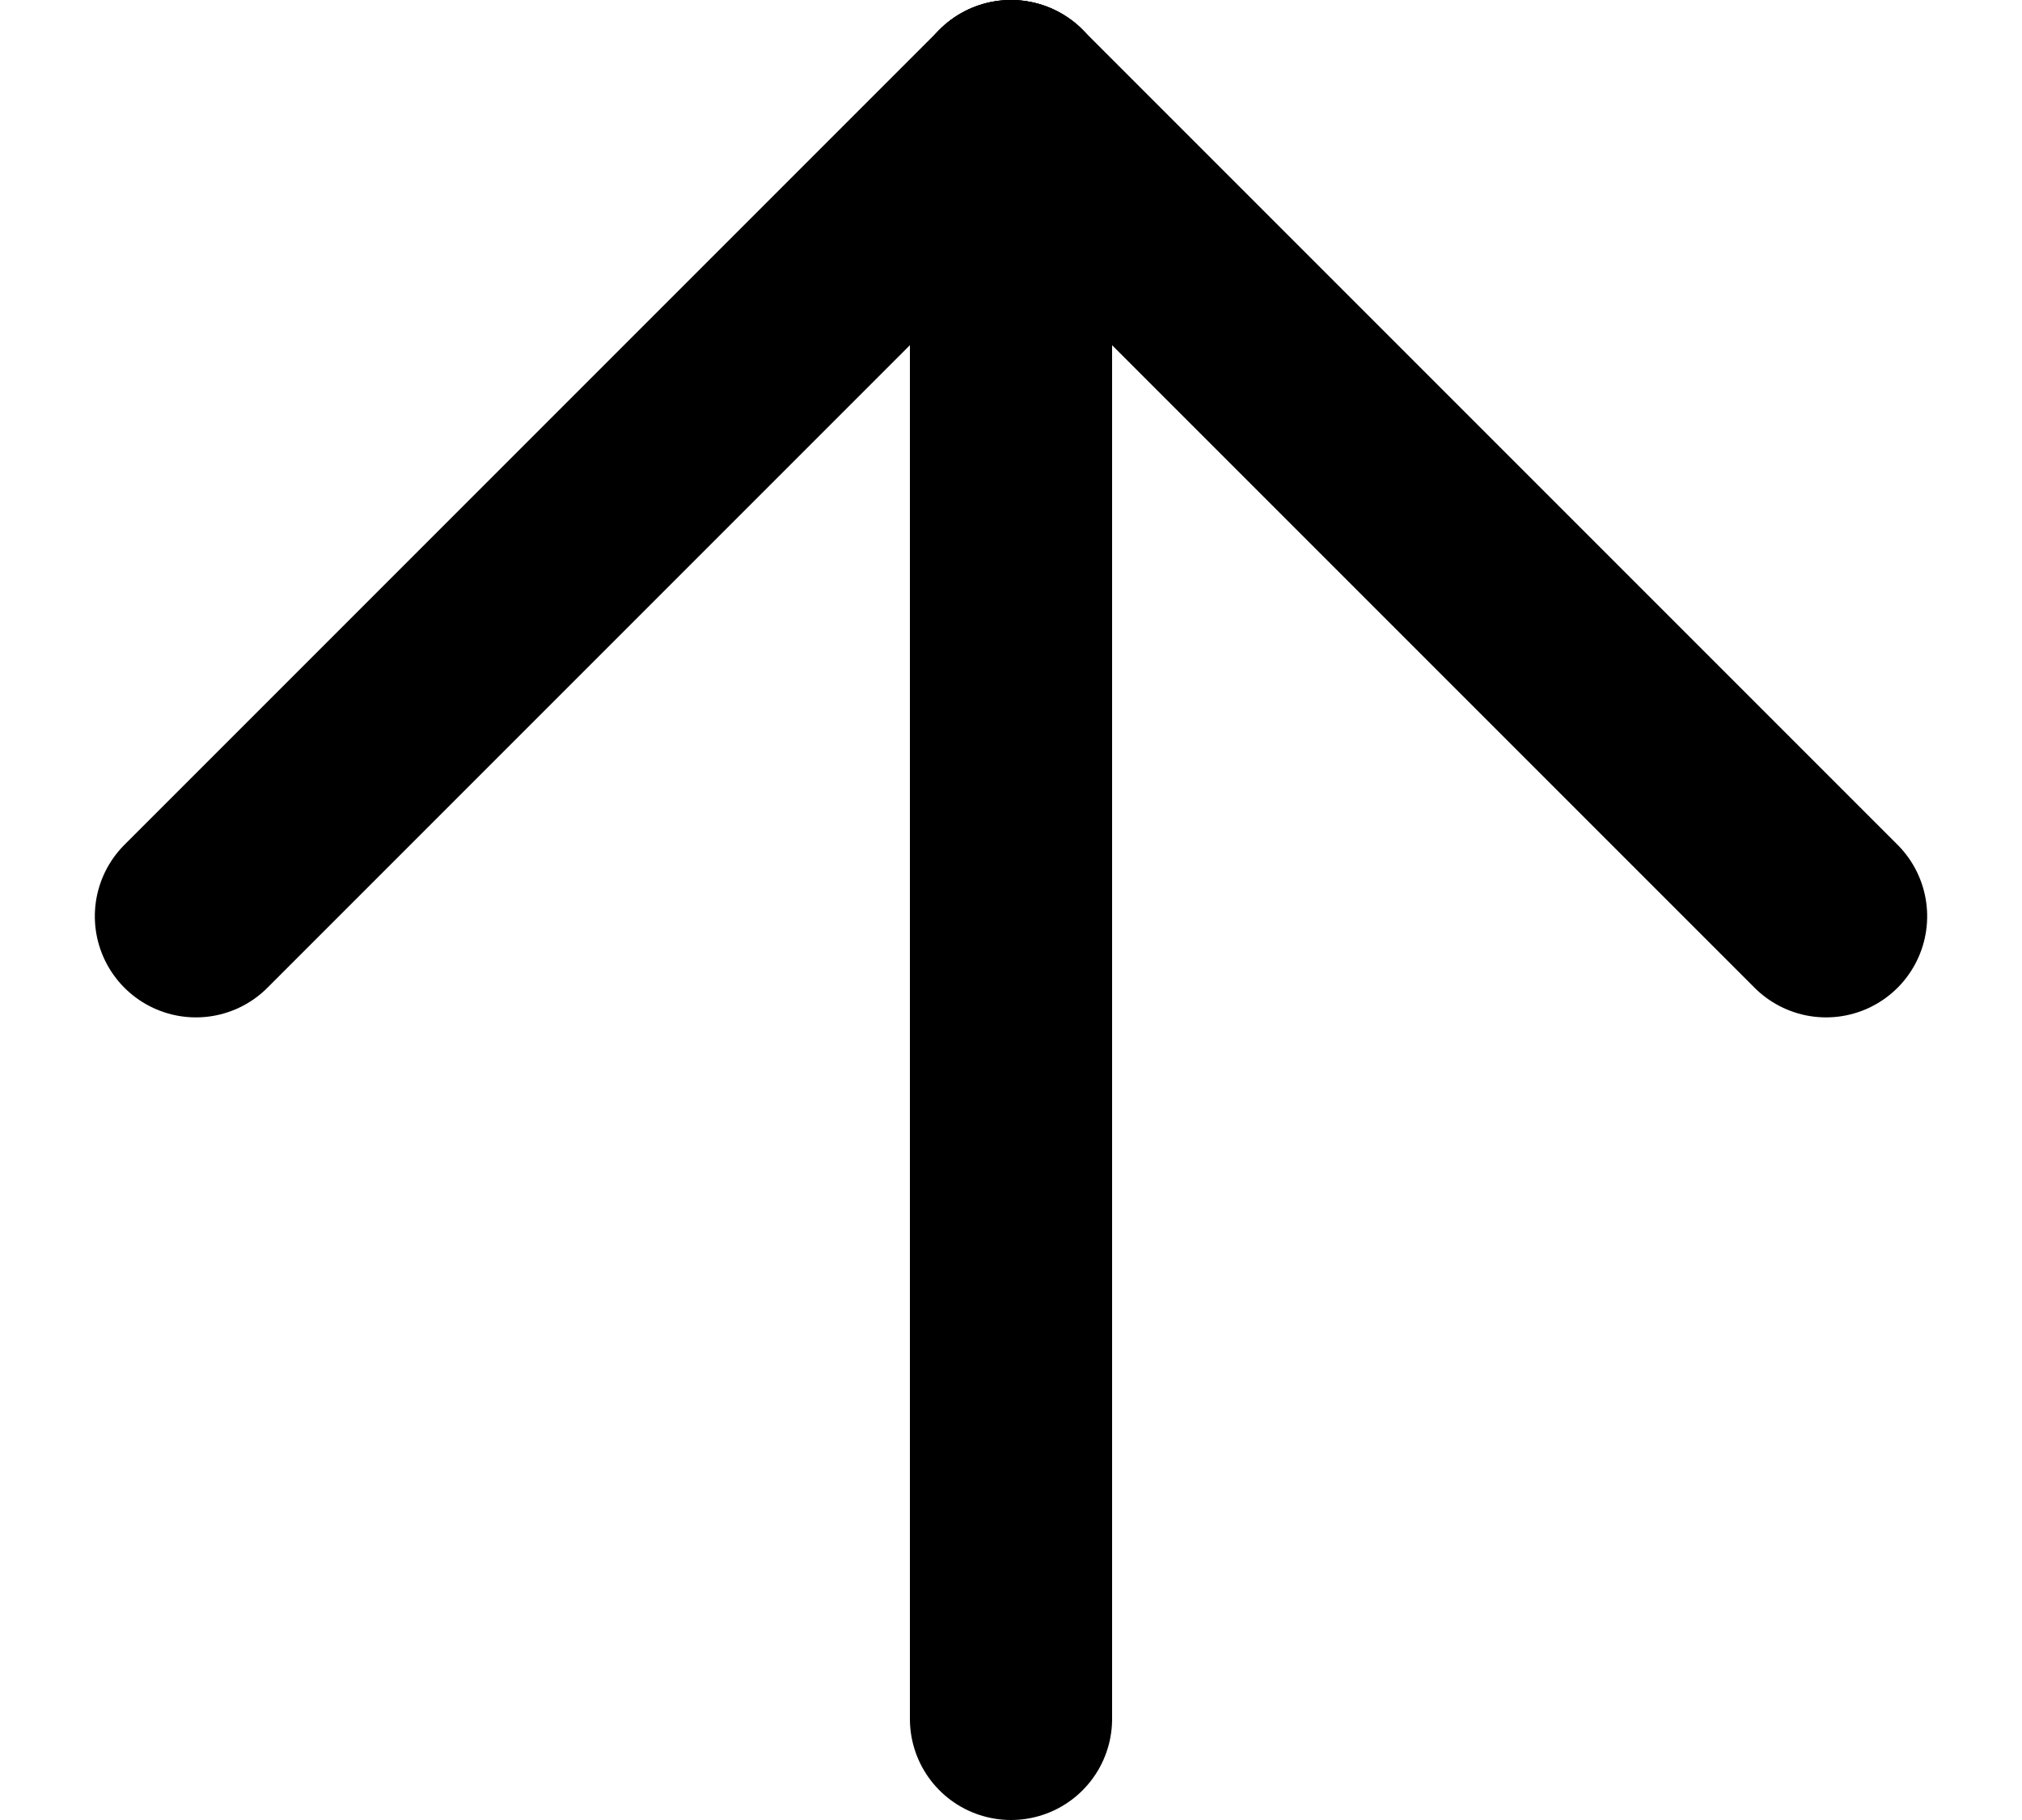
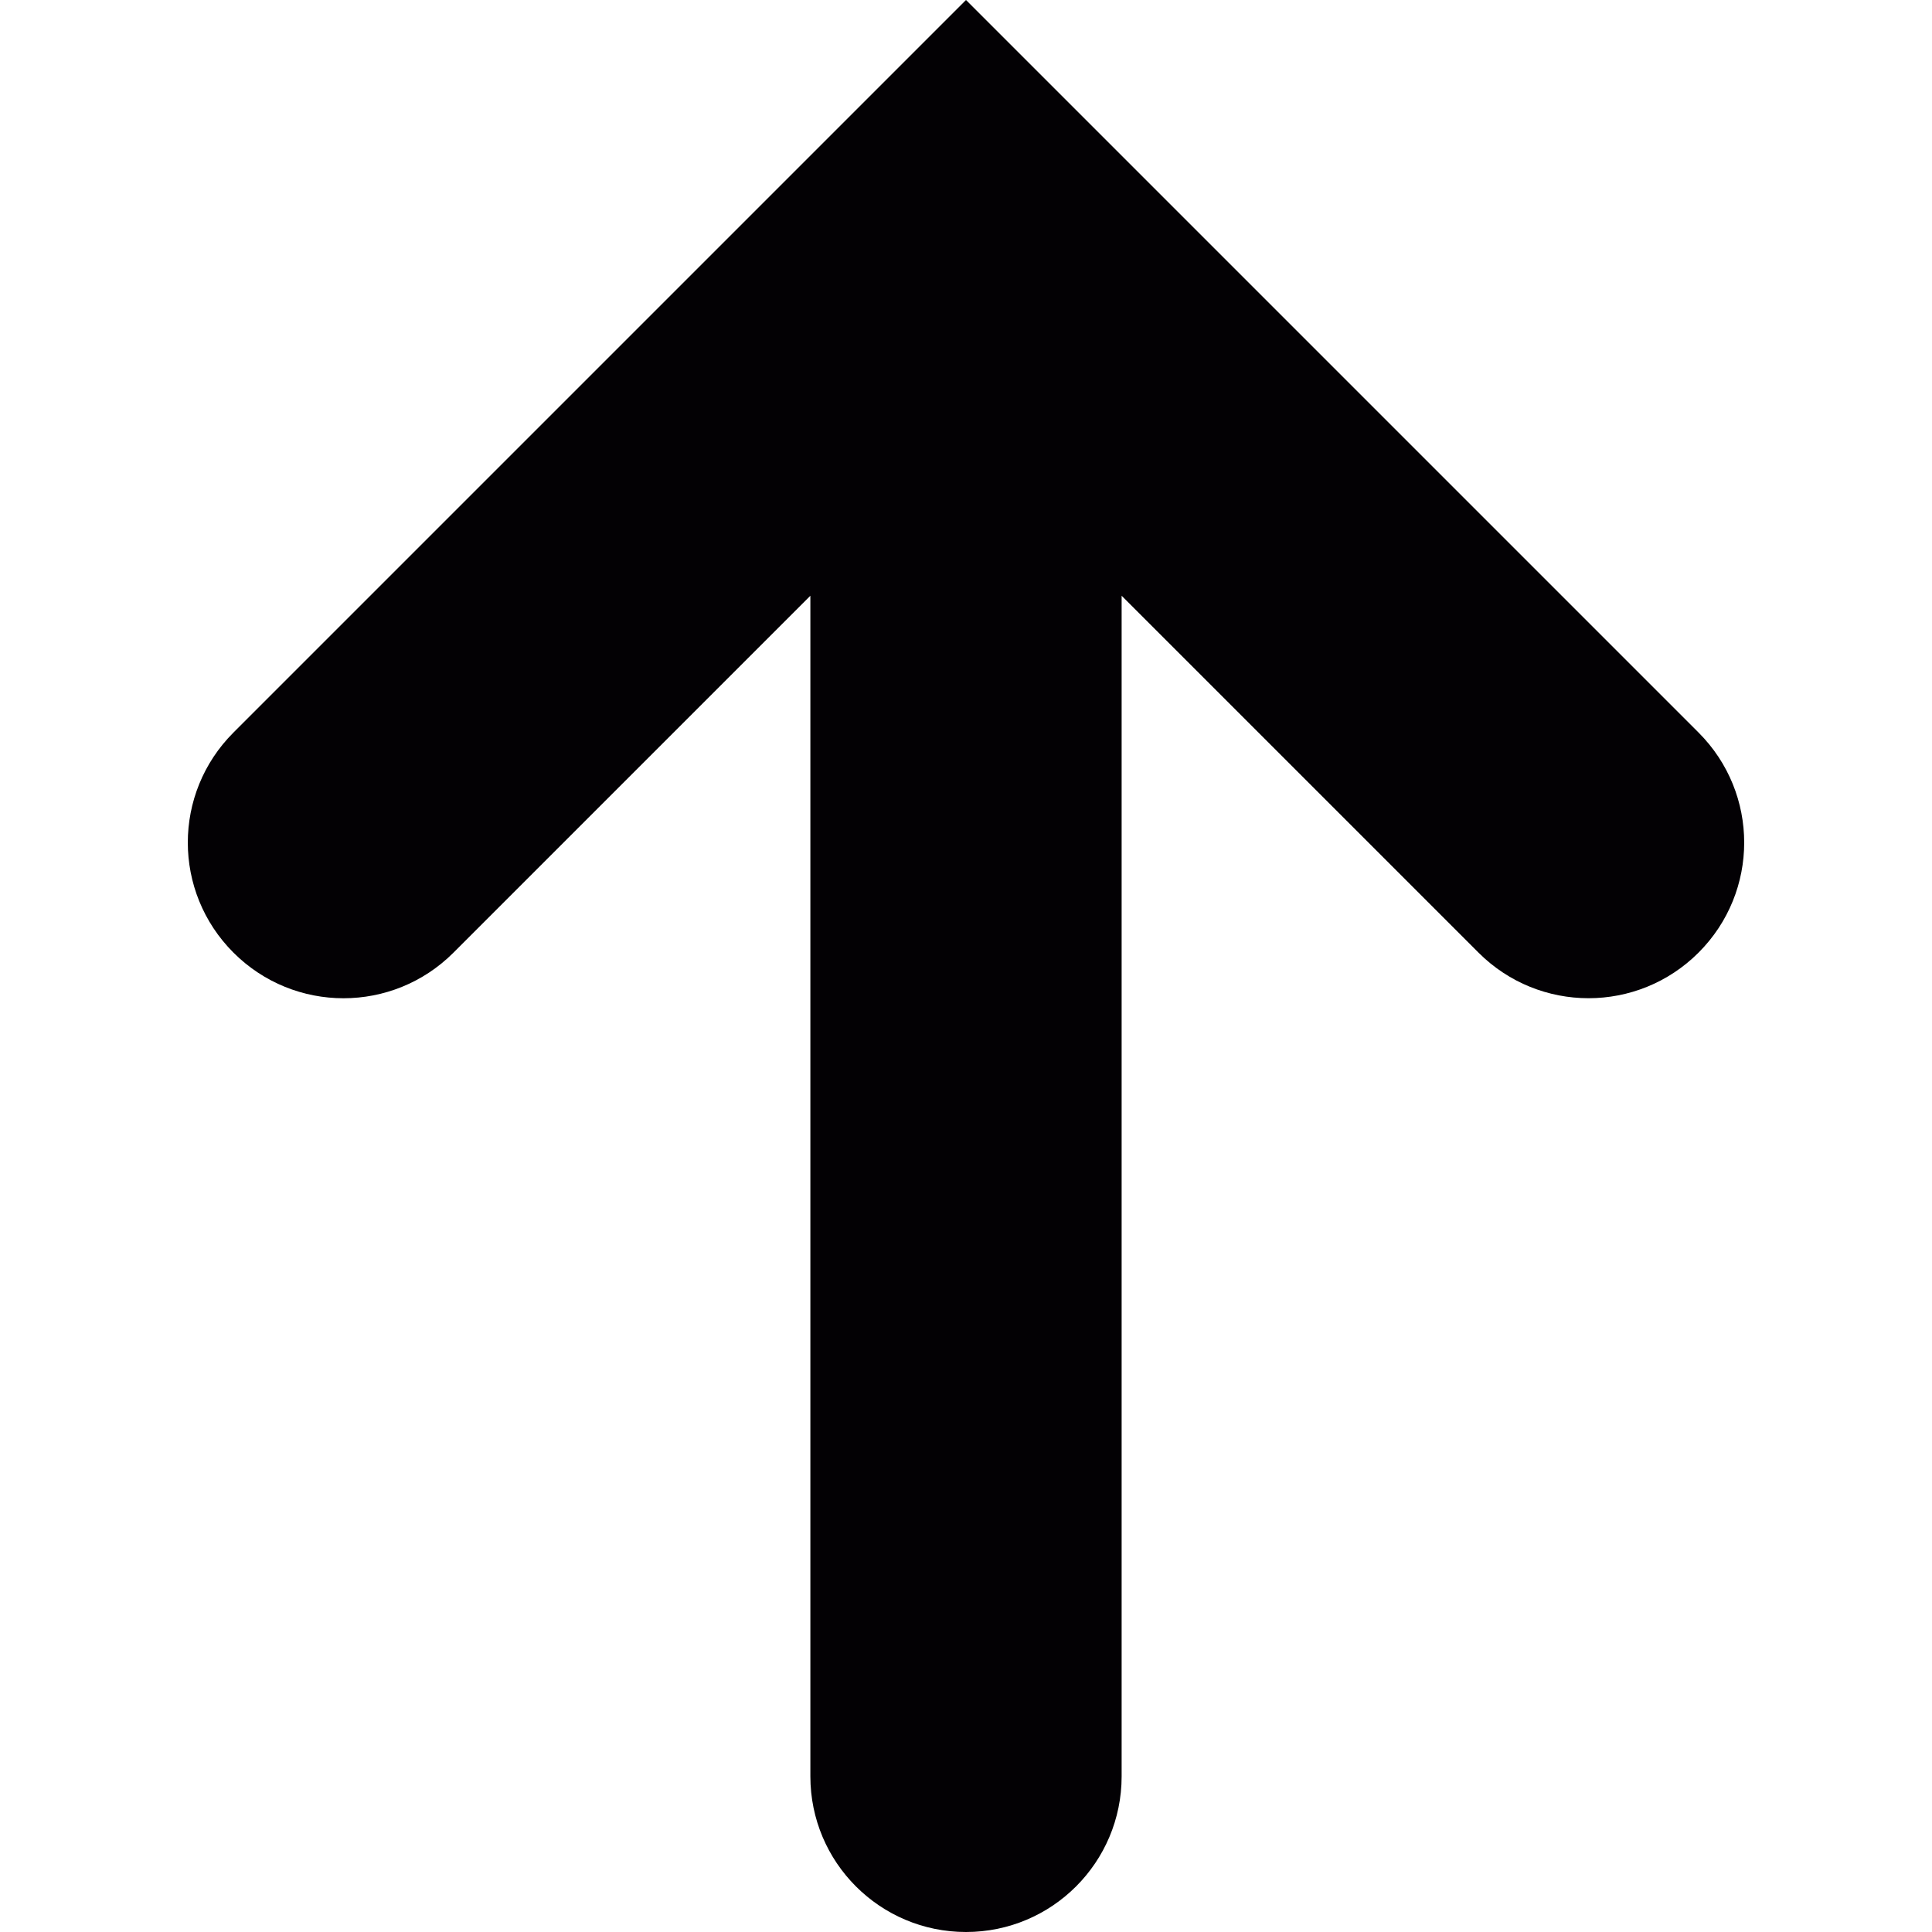
- <svg xmlns="http://www.w3.org/2000/svg" width="20px" height="18px" viewBox="0 0 20 18" version="1.1">
-   <defs />
-   <g id="Icons" stroke="none" stroke-width="1" fill="none" fill-rule="evenodd" stroke-linecap="round" stroke-linejoin="round">
-     <g id="24-px-Icons" transform="translate(-266, -27)" stroke="#000000">
-       <g id="ic_upward" transform="translate(264, 24)">
-         <g transform="translate(12, 12) rotate(-270) translate(-12, -12) " id="ic_back">
-           <g transform="translate(12, 12) scale(-1, 1) translate(-12, -12) " stroke-width="2">
-             <g id="forward" transform="translate(4, 3)">
-               <path d="M0,9 L16,9" id="Line" />
-               <path d="M16,9 L7.938,0.938" id="Line" />
-               <path d="M16,9 L7.938,17.062" id="Line" />
-             </g>
-           </g>
-         </g>
-       </g>
+ <svg xmlns="http://www.w3.org/2000/svg" version="1.1" id="Capa_1" x="0px" y="0px" viewBox="0 0 12.414 12.414" style="enable-background:new 0 0 12.414 12.414;" xml:space="preserve">
+   <g>
+     <g id="Layer_1_75_">
+       <path style="fill:#030104;" d="M6.207,0L1.5,4.707c-0.391,0.391-0.391,1.023,0,1.414s1.023,0.391,1.414,0l2.293-2.293v7.586    c0,0.552,0.447,1,1,1s1-0.448,1-1V3.828L9.5,6.121c0.195,0.195,0.451,0.293,0.707,0.293s0.512-0.098,0.707-0.293    c0.391-0.391,0.391-1.023,0-1.414L6.207,0z" />
    </g>
  </g>
+   <g>
+ </g>
+   <g>
+ </g>
+   <g>
+ </g>
+   <g>
+ </g>
+   <g>
+ </g>
+   <g>
+ </g>
+   <g>
+ </g>
+   <g>
+ </g>
+   <g>
+ </g>
+   <g>
+ </g>
+   <g>
+ </g>
+   <g>
+ </g>
+   <g>
+ </g>
+   <g>
+ </g>
+   <g>
+ </g>
</svg>
